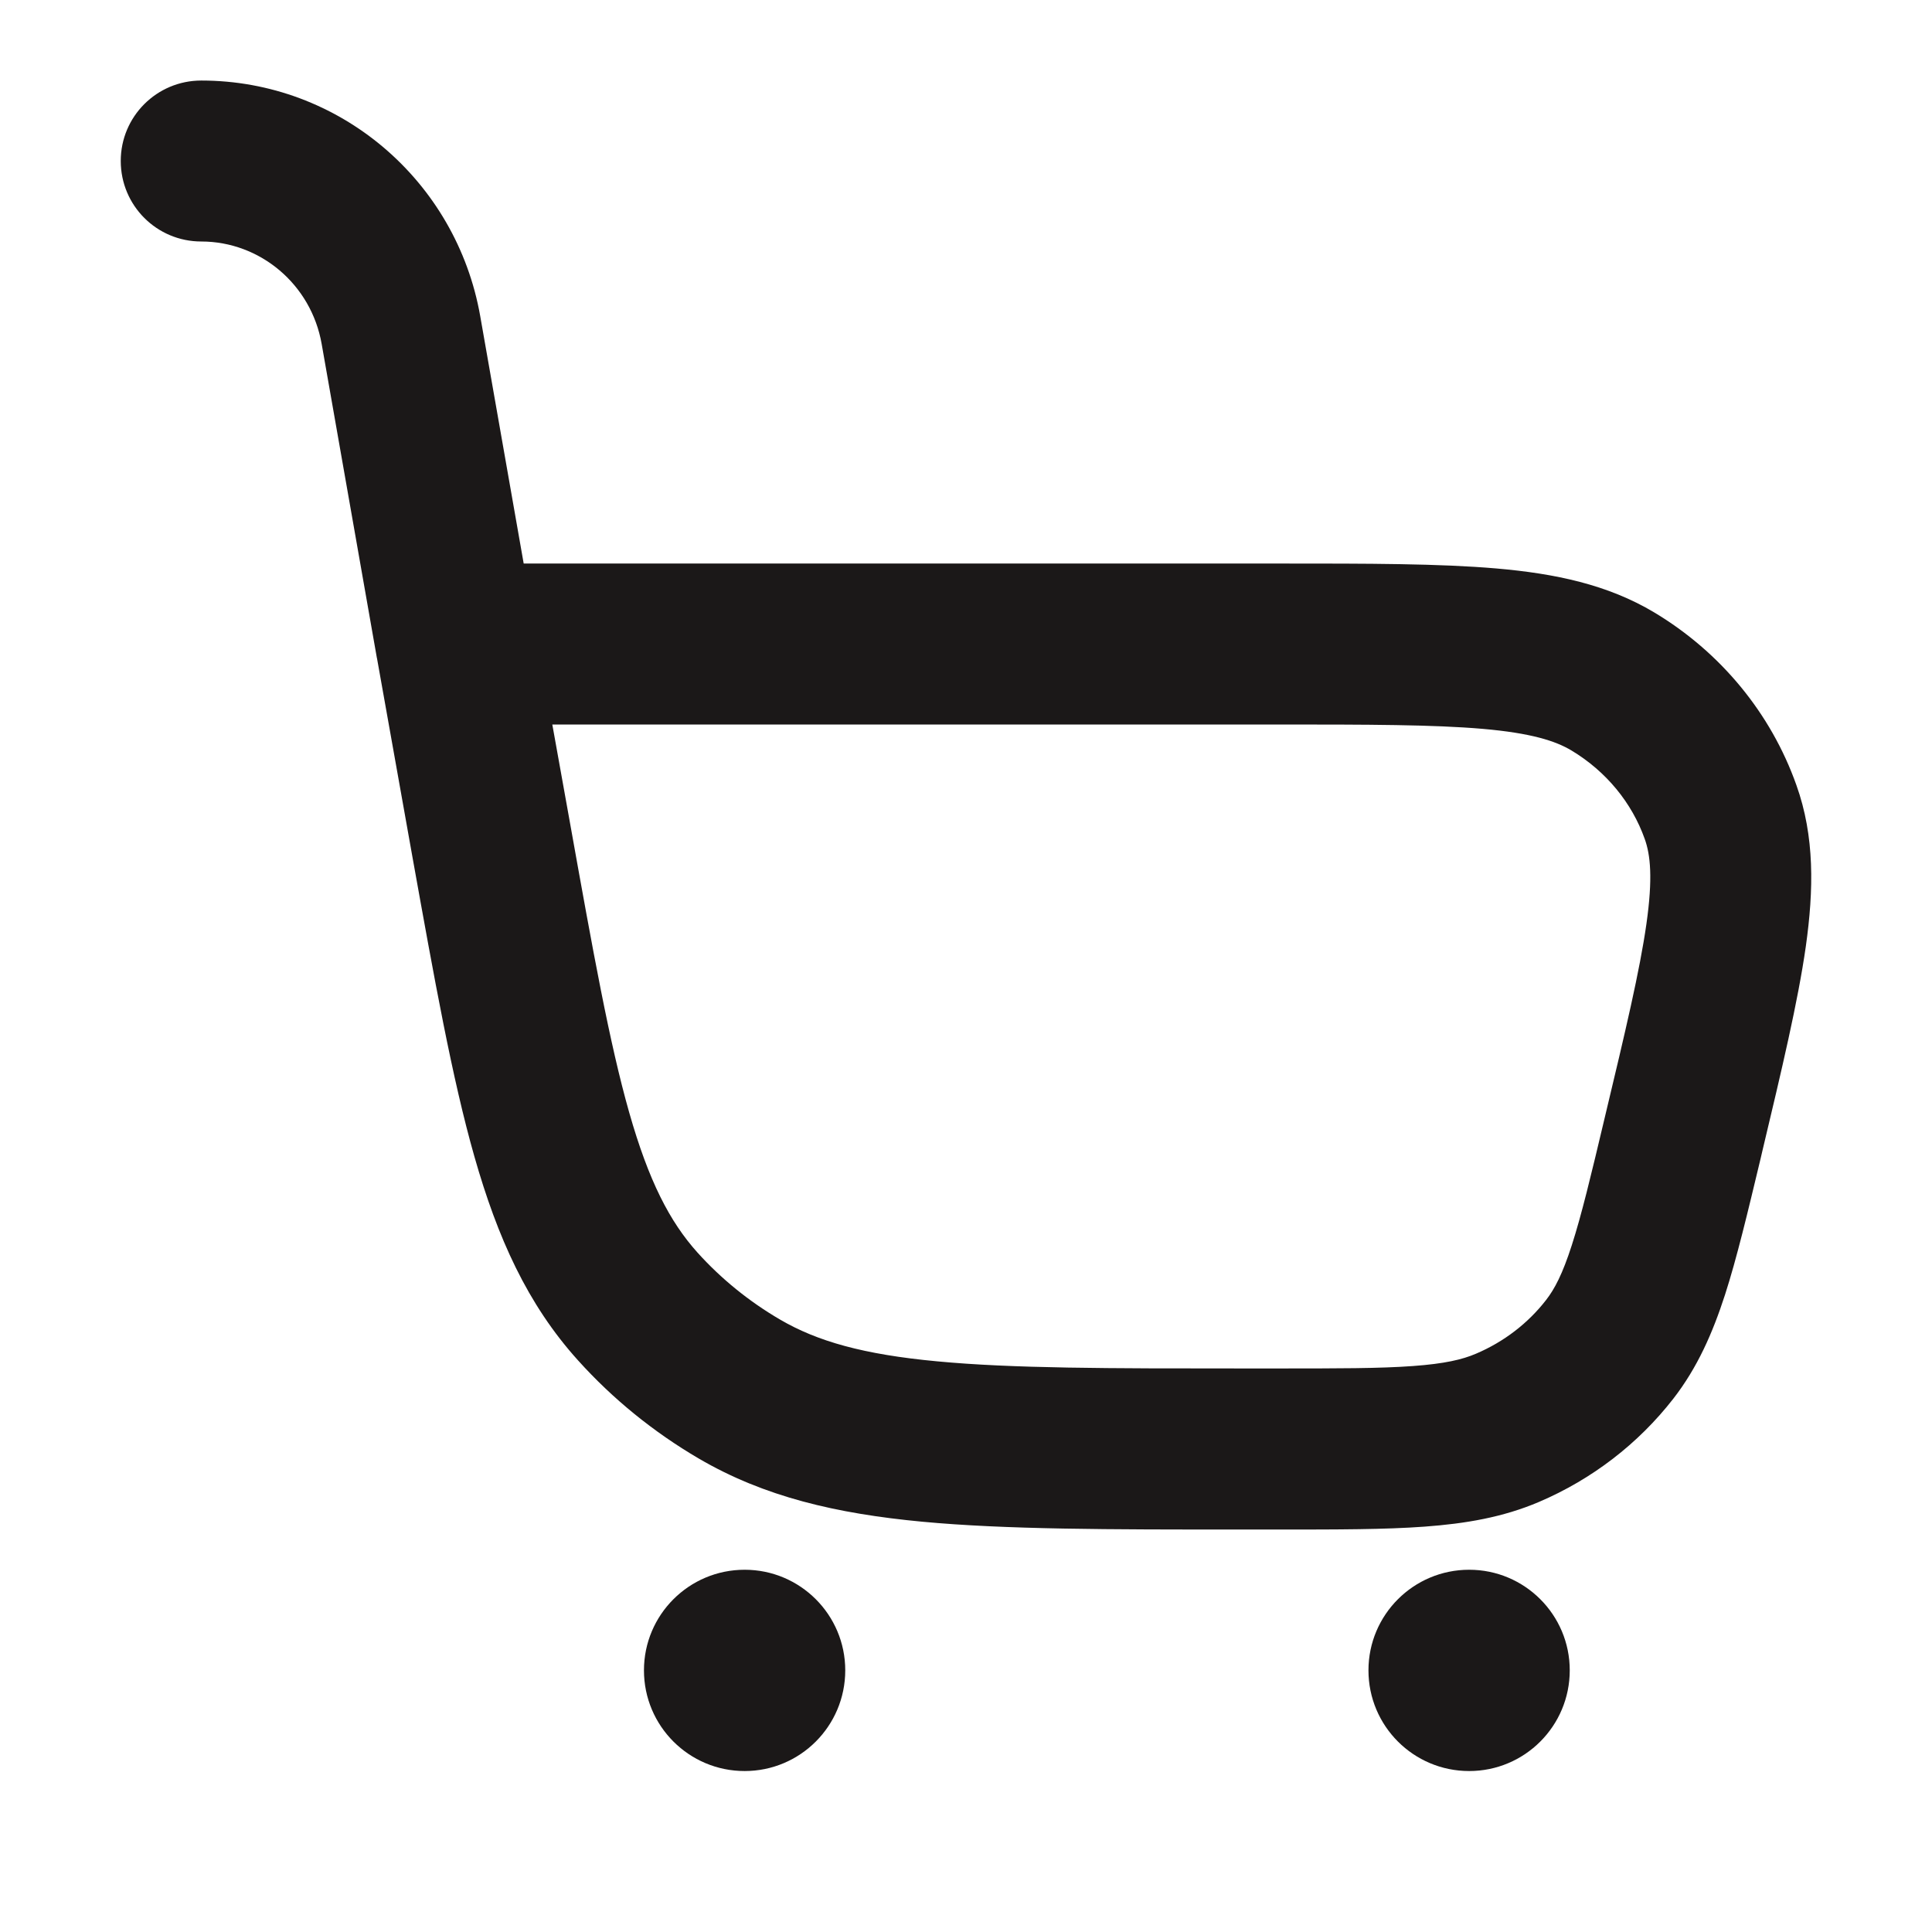
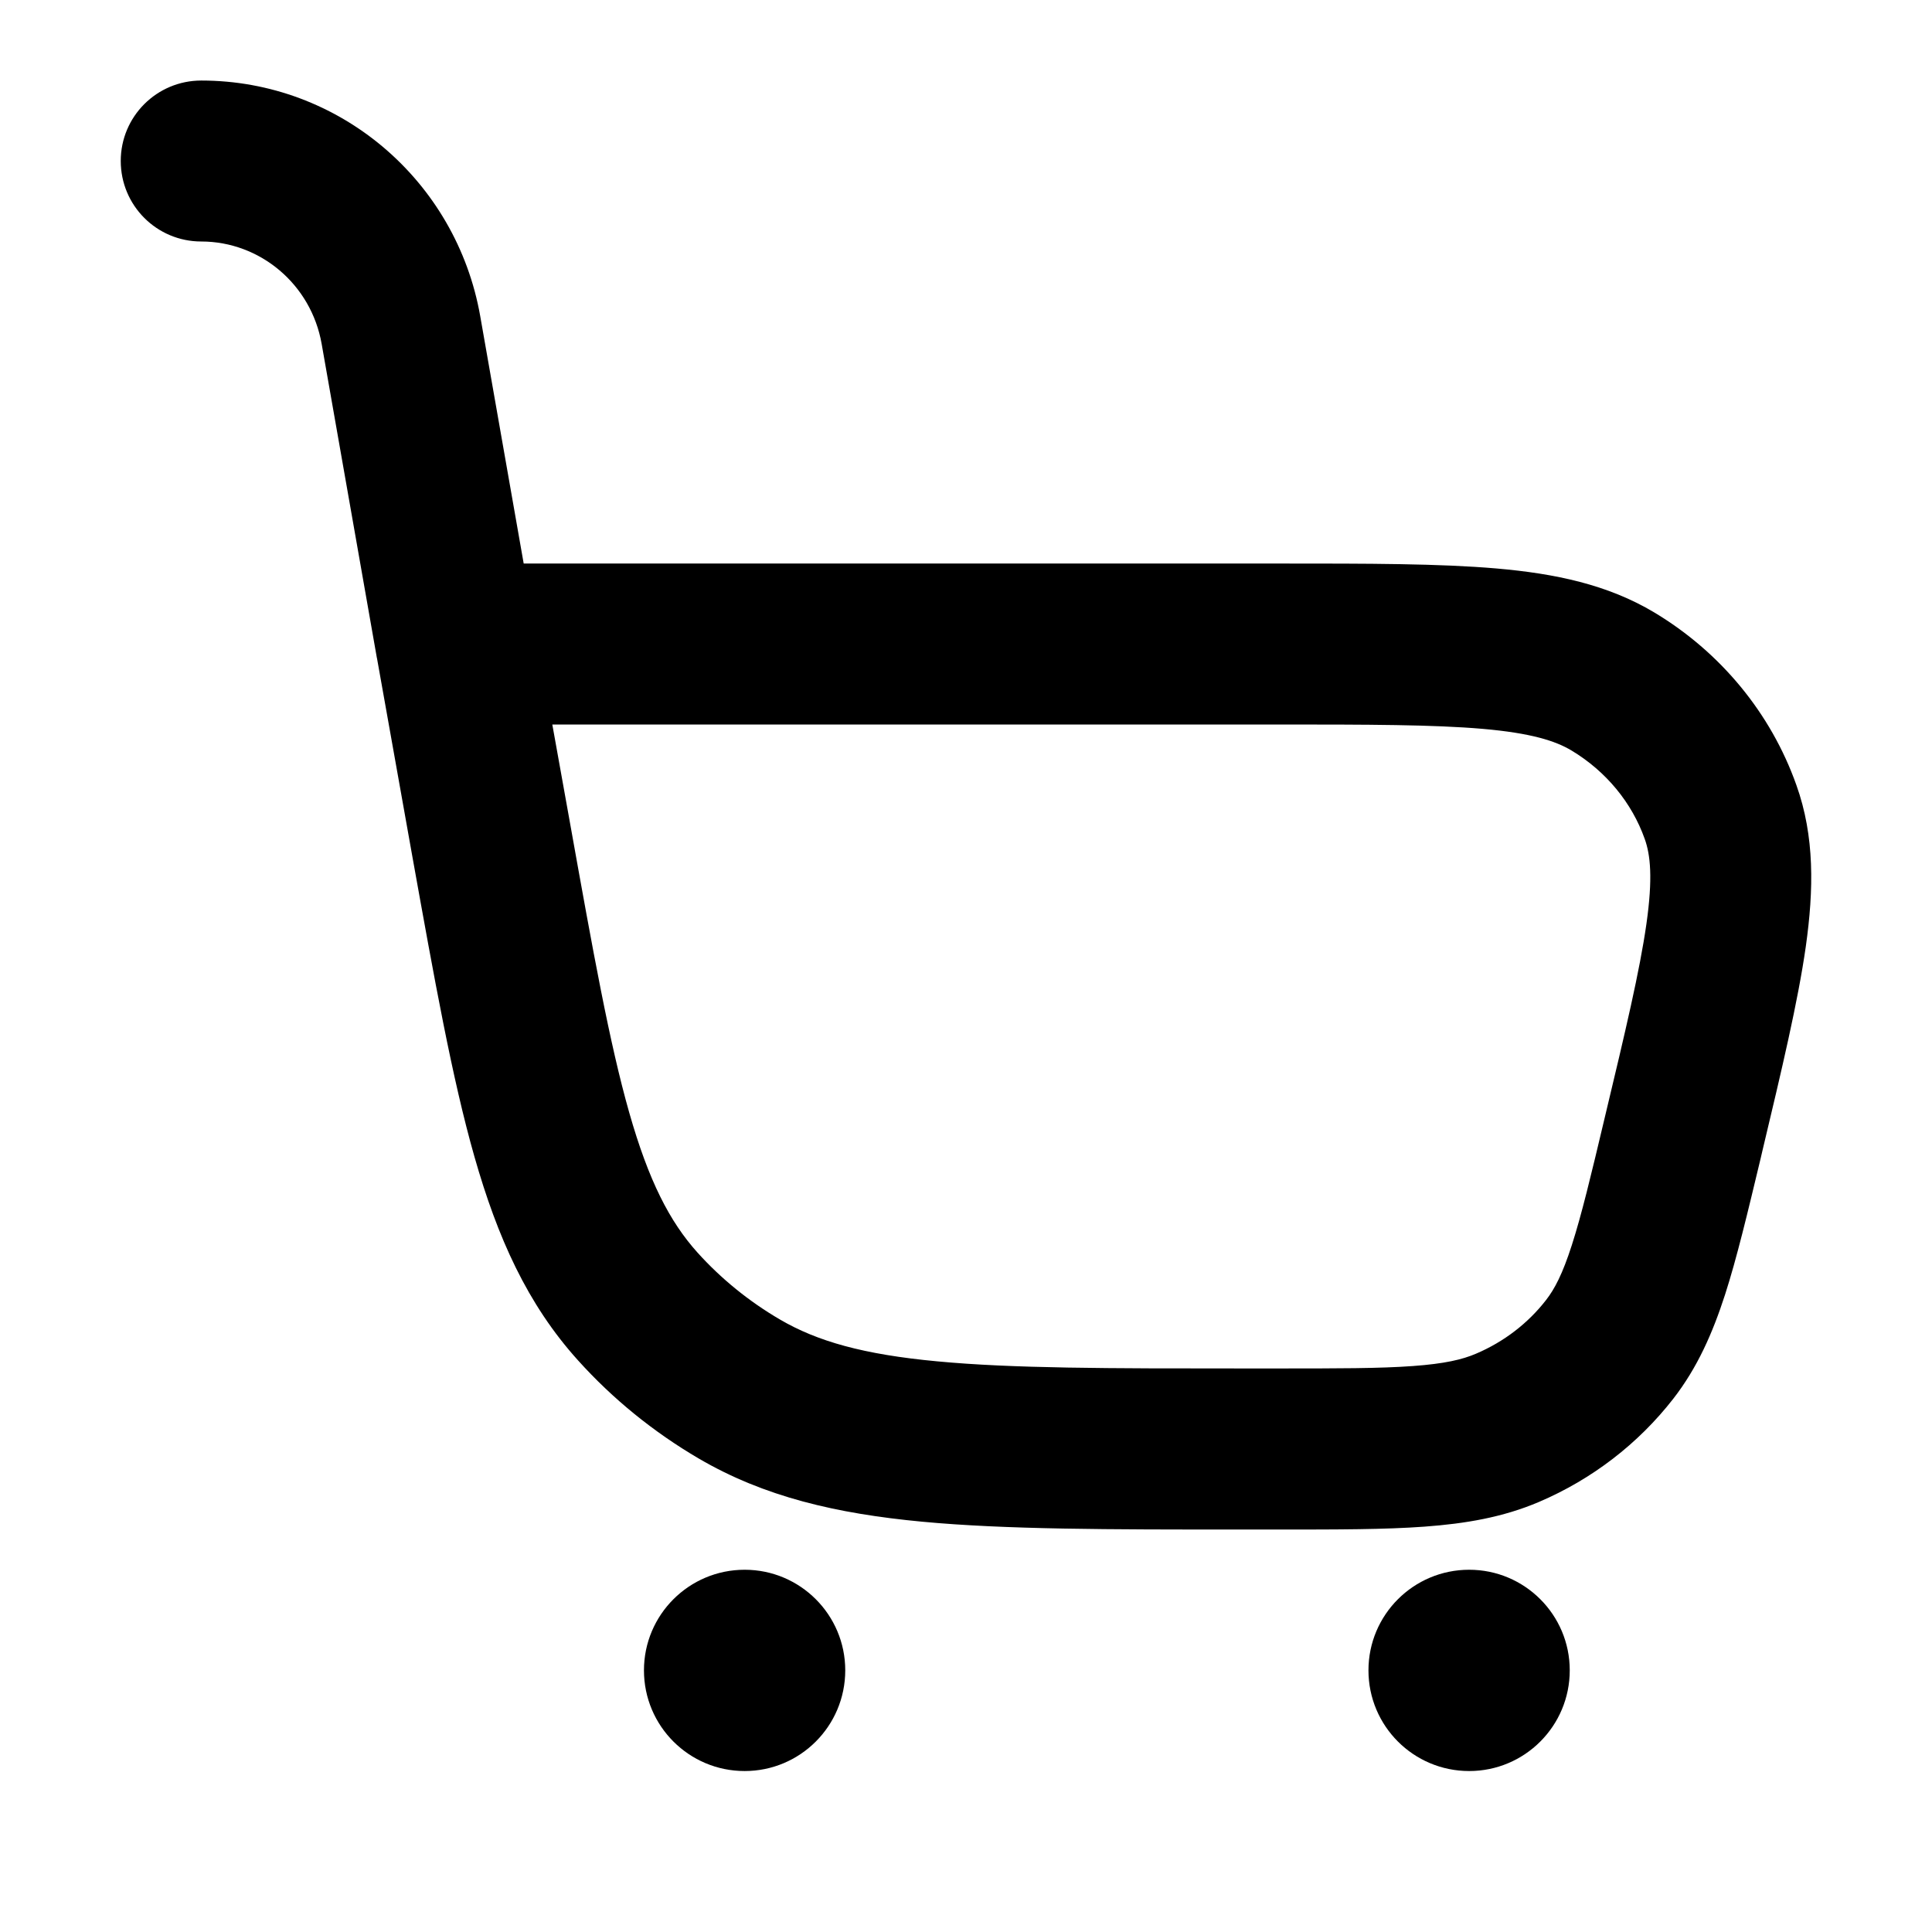
- <svg xmlns="http://www.w3.org/2000/svg" width="16" height="16" viewBox="0 0 16 16" fill="none">
-   <path fill-rule="evenodd" clip-rule="evenodd" d="M1.667 0.667C1.298 0.667 1 0.965 1 1.333C1 1.702 1.298 2 1.667 2C2.152 2 2.577 2.353 2.664 2.849L3.121 5.448L3.122 5.451L3.414 7.088C3.598 8.112 3.744 8.93 3.929 9.579C4.12 10.249 4.367 10.801 4.787 11.266C5.075 11.586 5.413 11.86 5.787 12.079C6.329 12.396 6.926 12.535 7.636 12.602C8.328 12.667 9.185 12.667 10.265 12.667H10.594C11.074 12.667 11.47 12.667 11.797 12.643C12.137 12.618 12.446 12.566 12.746 12.438C13.184 12.251 13.567 11.957 13.858 11.583C14.058 11.325 14.183 11.04 14.286 10.722C14.384 10.418 14.473 10.043 14.581 9.593L14.594 9.537C14.757 8.853 14.89 8.294 14.955 7.838C15.021 7.369 15.029 6.927 14.877 6.502C14.665 5.904 14.247 5.4 13.7 5.072C13.314 4.841 12.878 4.75 12.395 4.708C11.923 4.667 11.331 4.667 10.601 4.667H4.337L3.977 2.618C3.779 1.494 2.81 0.667 1.667 0.667ZM10.57 6C11.338 6 11.871 6.001 12.278 6.036C12.681 6.071 12.882 6.136 13.014 6.215C13.302 6.388 13.515 6.649 13.621 6.948C13.668 7.079 13.689 7.271 13.635 7.651C13.58 8.038 13.462 8.536 13.289 9.259C13.175 9.74 13.097 10.064 13.017 10.312C12.94 10.552 12.874 10.676 12.804 10.766C12.655 10.958 12.456 11.112 12.223 11.211C12.111 11.259 11.964 11.294 11.7 11.313C11.428 11.333 11.08 11.333 10.57 11.333H10.299C9.178 11.333 8.383 11.333 7.761 11.274C7.15 11.217 6.768 11.108 6.46 10.928C6.203 10.778 5.973 10.591 5.777 10.374C5.545 10.116 5.372 9.779 5.211 9.214C5.047 8.637 4.912 7.885 4.721 6.818L4.574 6H10.57Z" fill="#1B1818" />
-   <path d="M7 13.833C7 14.294 6.627 14.667 6.167 14.667C5.706 14.667 5.333 14.294 5.333 13.833C5.333 13.373 5.706 13 6.167 13C6.627 13 7 13.373 7 13.833Z" fill="#1B1818" />
-   <path d="M12.167 14.667C12.627 14.667 13 14.294 13 13.833C13 13.373 12.627 13 12.167 13C11.706 13 11.333 13.373 11.333 13.833C11.333 14.294 11.706 14.667 12.167 14.667Z" fill="#1B1818" />
+ <svg xmlns="http://www.w3.org/2000/svg" width="16" height="16" viewBox="0 0 16 16" fill="currentColor">
+   <path fillRule="evenodd" clipRule="evenodd" d="M1.667 0.667C1.298 0.667 1 0.965 1 1.333C1 1.702 1.298 2 1.667 2C2.152 2 2.577 2.353 2.664 2.849L3.121 5.448L3.122 5.451L3.414 7.088C3.598 8.112 3.744 8.93 3.929 9.579C4.12 10.249 4.367 10.801 4.787 11.266C5.075 11.586 5.413 11.86 5.787 12.079C6.329 12.396 6.926 12.535 7.636 12.602C8.328 12.667 9.185 12.667 10.265 12.667H10.594C11.074 12.667 11.47 12.667 11.797 12.643C12.137 12.618 12.446 12.566 12.746 12.438C13.184 12.251 13.567 11.957 13.858 11.583C14.058 11.325 14.183 11.04 14.286 10.722C14.384 10.418 14.473 10.043 14.581 9.593L14.594 9.537C14.757 8.853 14.89 8.294 14.955 7.838C15.021 7.369 15.029 6.927 14.877 6.502C14.665 5.904 14.247 5.4 13.7 5.072C13.314 4.841 12.878 4.75 12.395 4.708C11.923 4.667 11.331 4.667 10.601 4.667H4.337L3.977 2.618C3.779 1.494 2.81 0.667 1.667 0.667ZM10.57 6C11.338 6 11.871 6.001 12.278 6.036C12.681 6.071 12.882 6.136 13.014 6.215C13.302 6.388 13.515 6.649 13.621 6.948C13.668 7.079 13.689 7.271 13.635 7.651C13.58 8.038 13.462 8.536 13.289 9.259C13.175 9.74 13.097 10.064 13.017 10.312C12.94 10.552 12.874 10.676 12.804 10.766C12.655 10.958 12.456 11.112 12.223 11.211C12.111 11.259 11.964 11.294 11.7 11.313C11.428 11.333 11.08 11.333 10.57 11.333H10.299C9.178 11.333 8.383 11.333 7.761 11.274C7.15 11.217 6.768 11.108 6.46 10.928C6.203 10.778 5.973 10.591 5.777 10.374C5.545 10.116 5.372 9.779 5.211 9.214C5.047 8.637 4.912 7.885 4.721 6.818L4.574 6H10.57Z" fill="currentColor" />
+   <path d="M7 13.833C7 14.294 6.627 14.667 6.167 14.667C5.706 14.667 5.333 14.294 5.333 13.833C5.333 13.373 5.706 13 6.167 13C6.627 13 7 13.373 7 13.833Z" fill="currentColor" />
+   <path d="M12.167 14.667C12.627 14.667 13 14.294 13 13.833C13 13.373 12.627 13 12.167 13C11.706 13 11.333 13.373 11.333 13.833C11.333 14.294 11.706 14.667 12.167 14.667Z" fill="currentColor" />
</svg>
